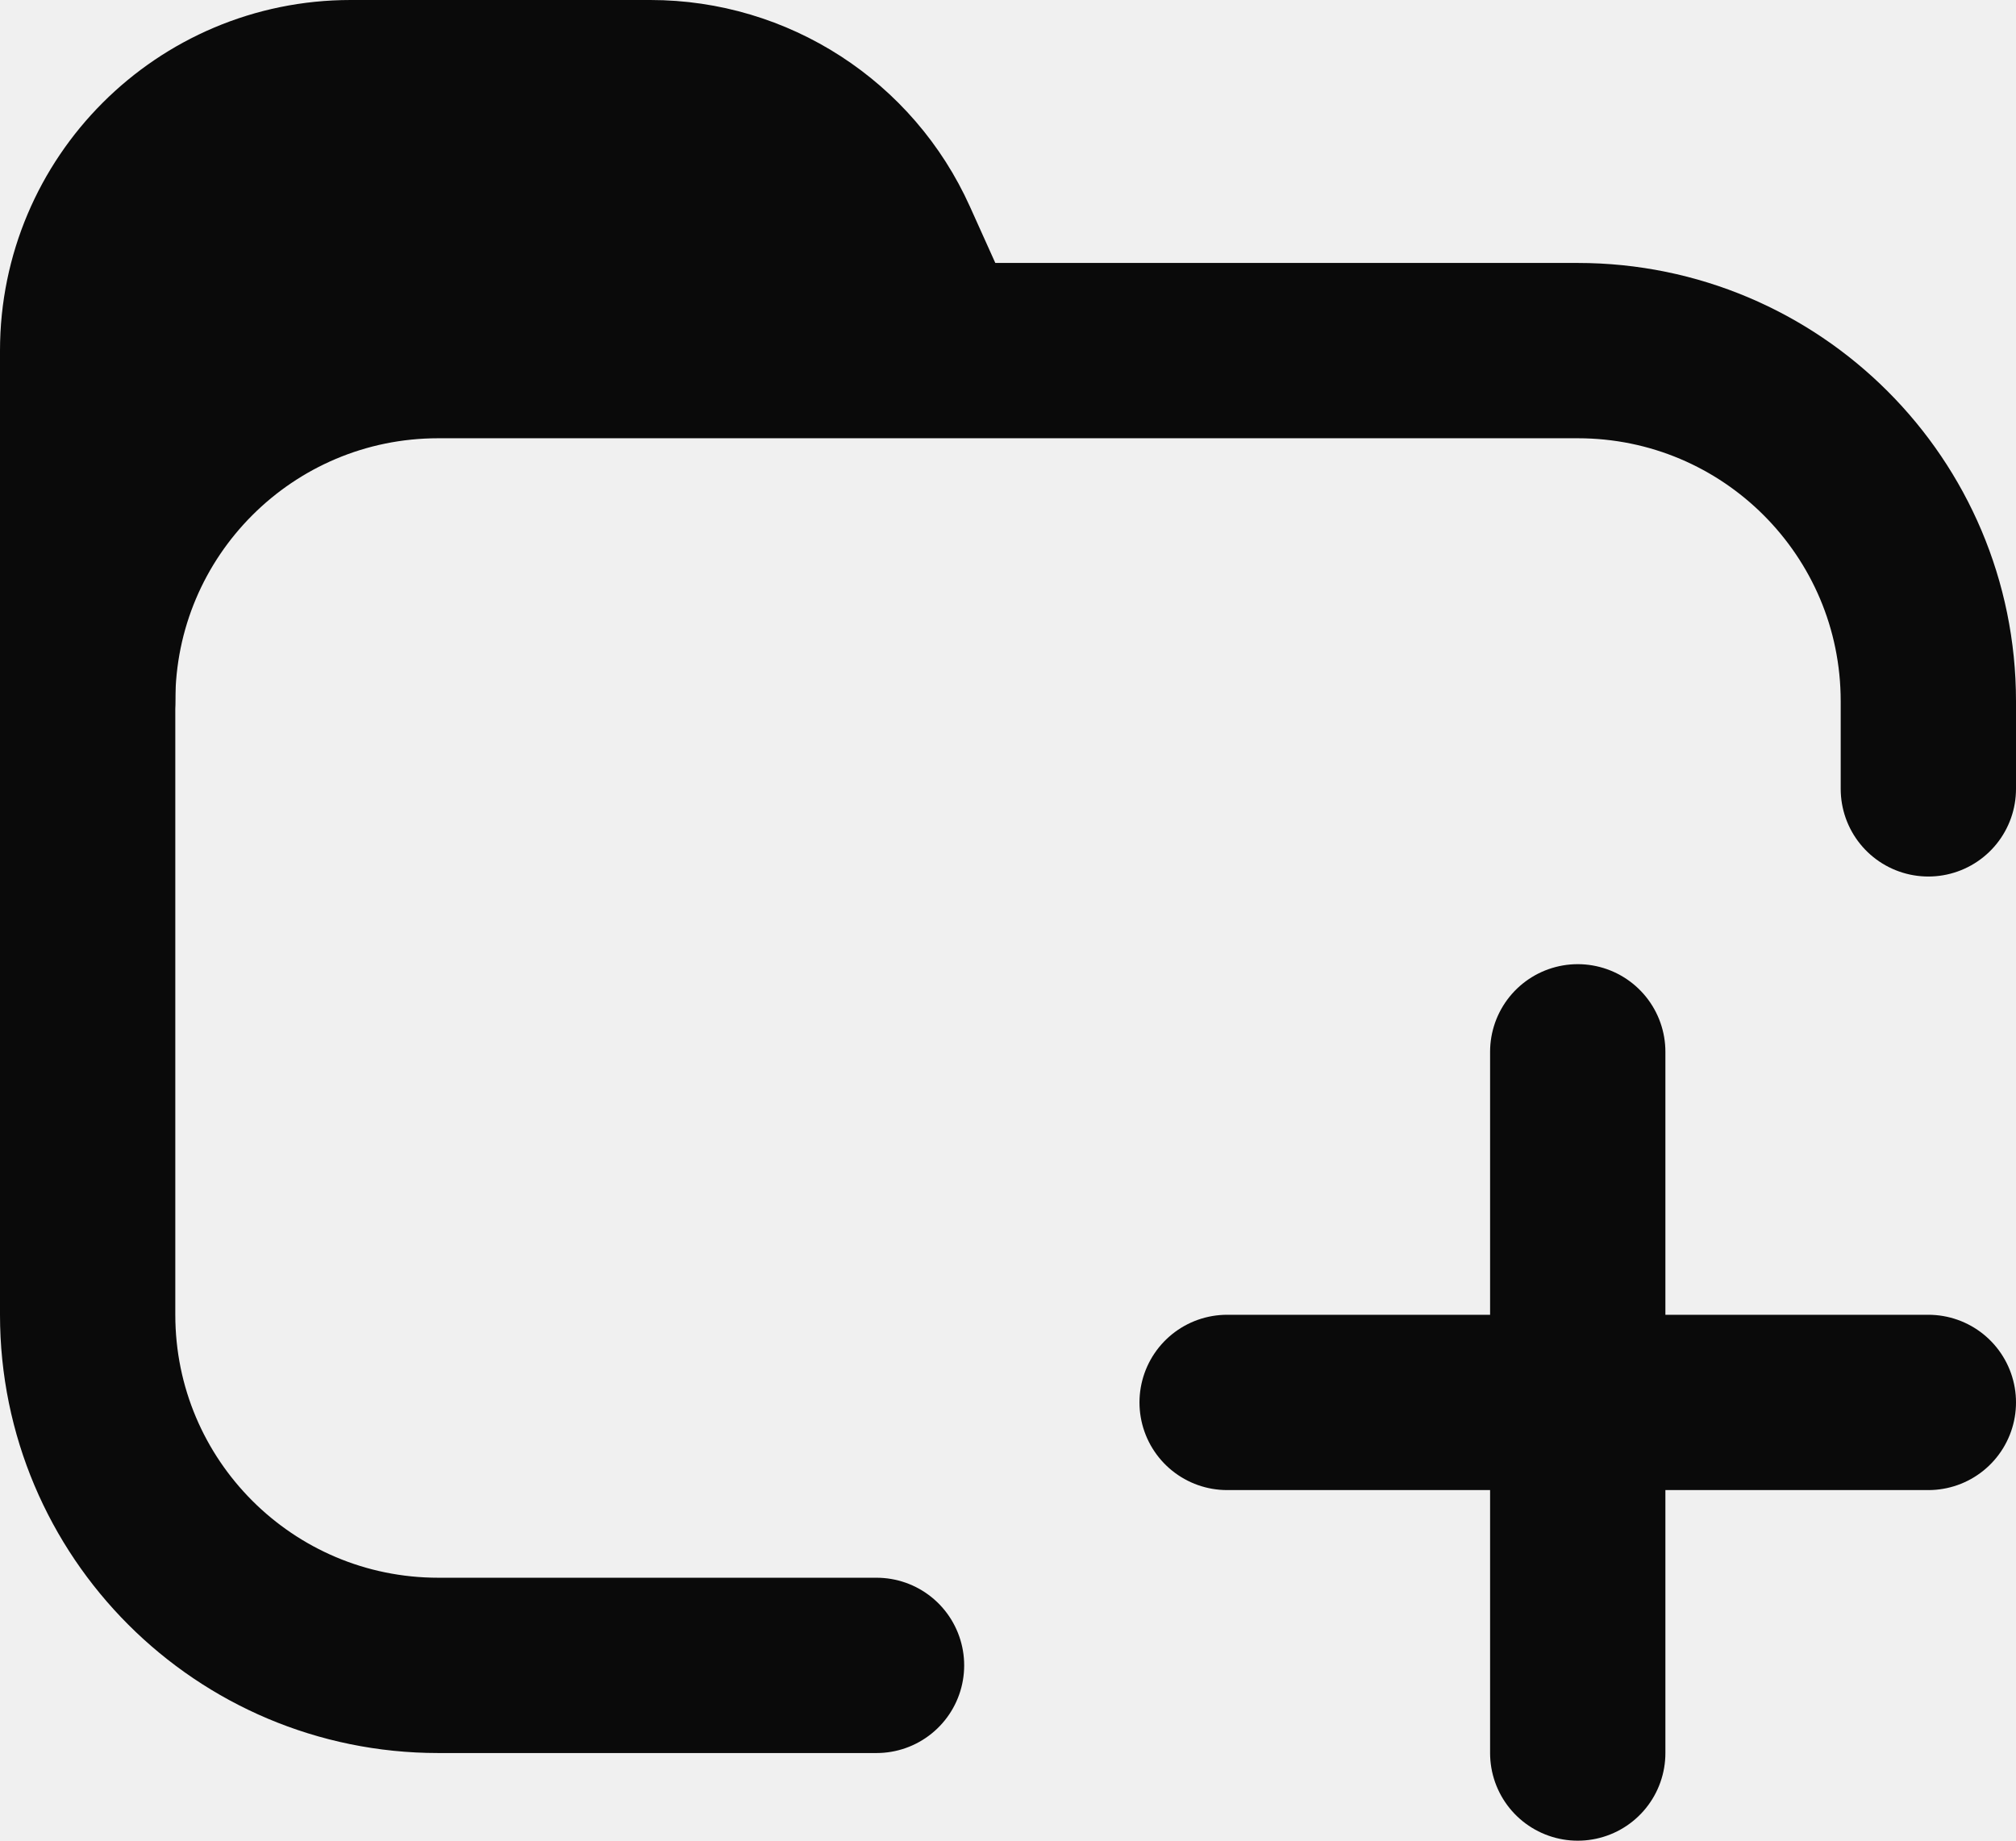
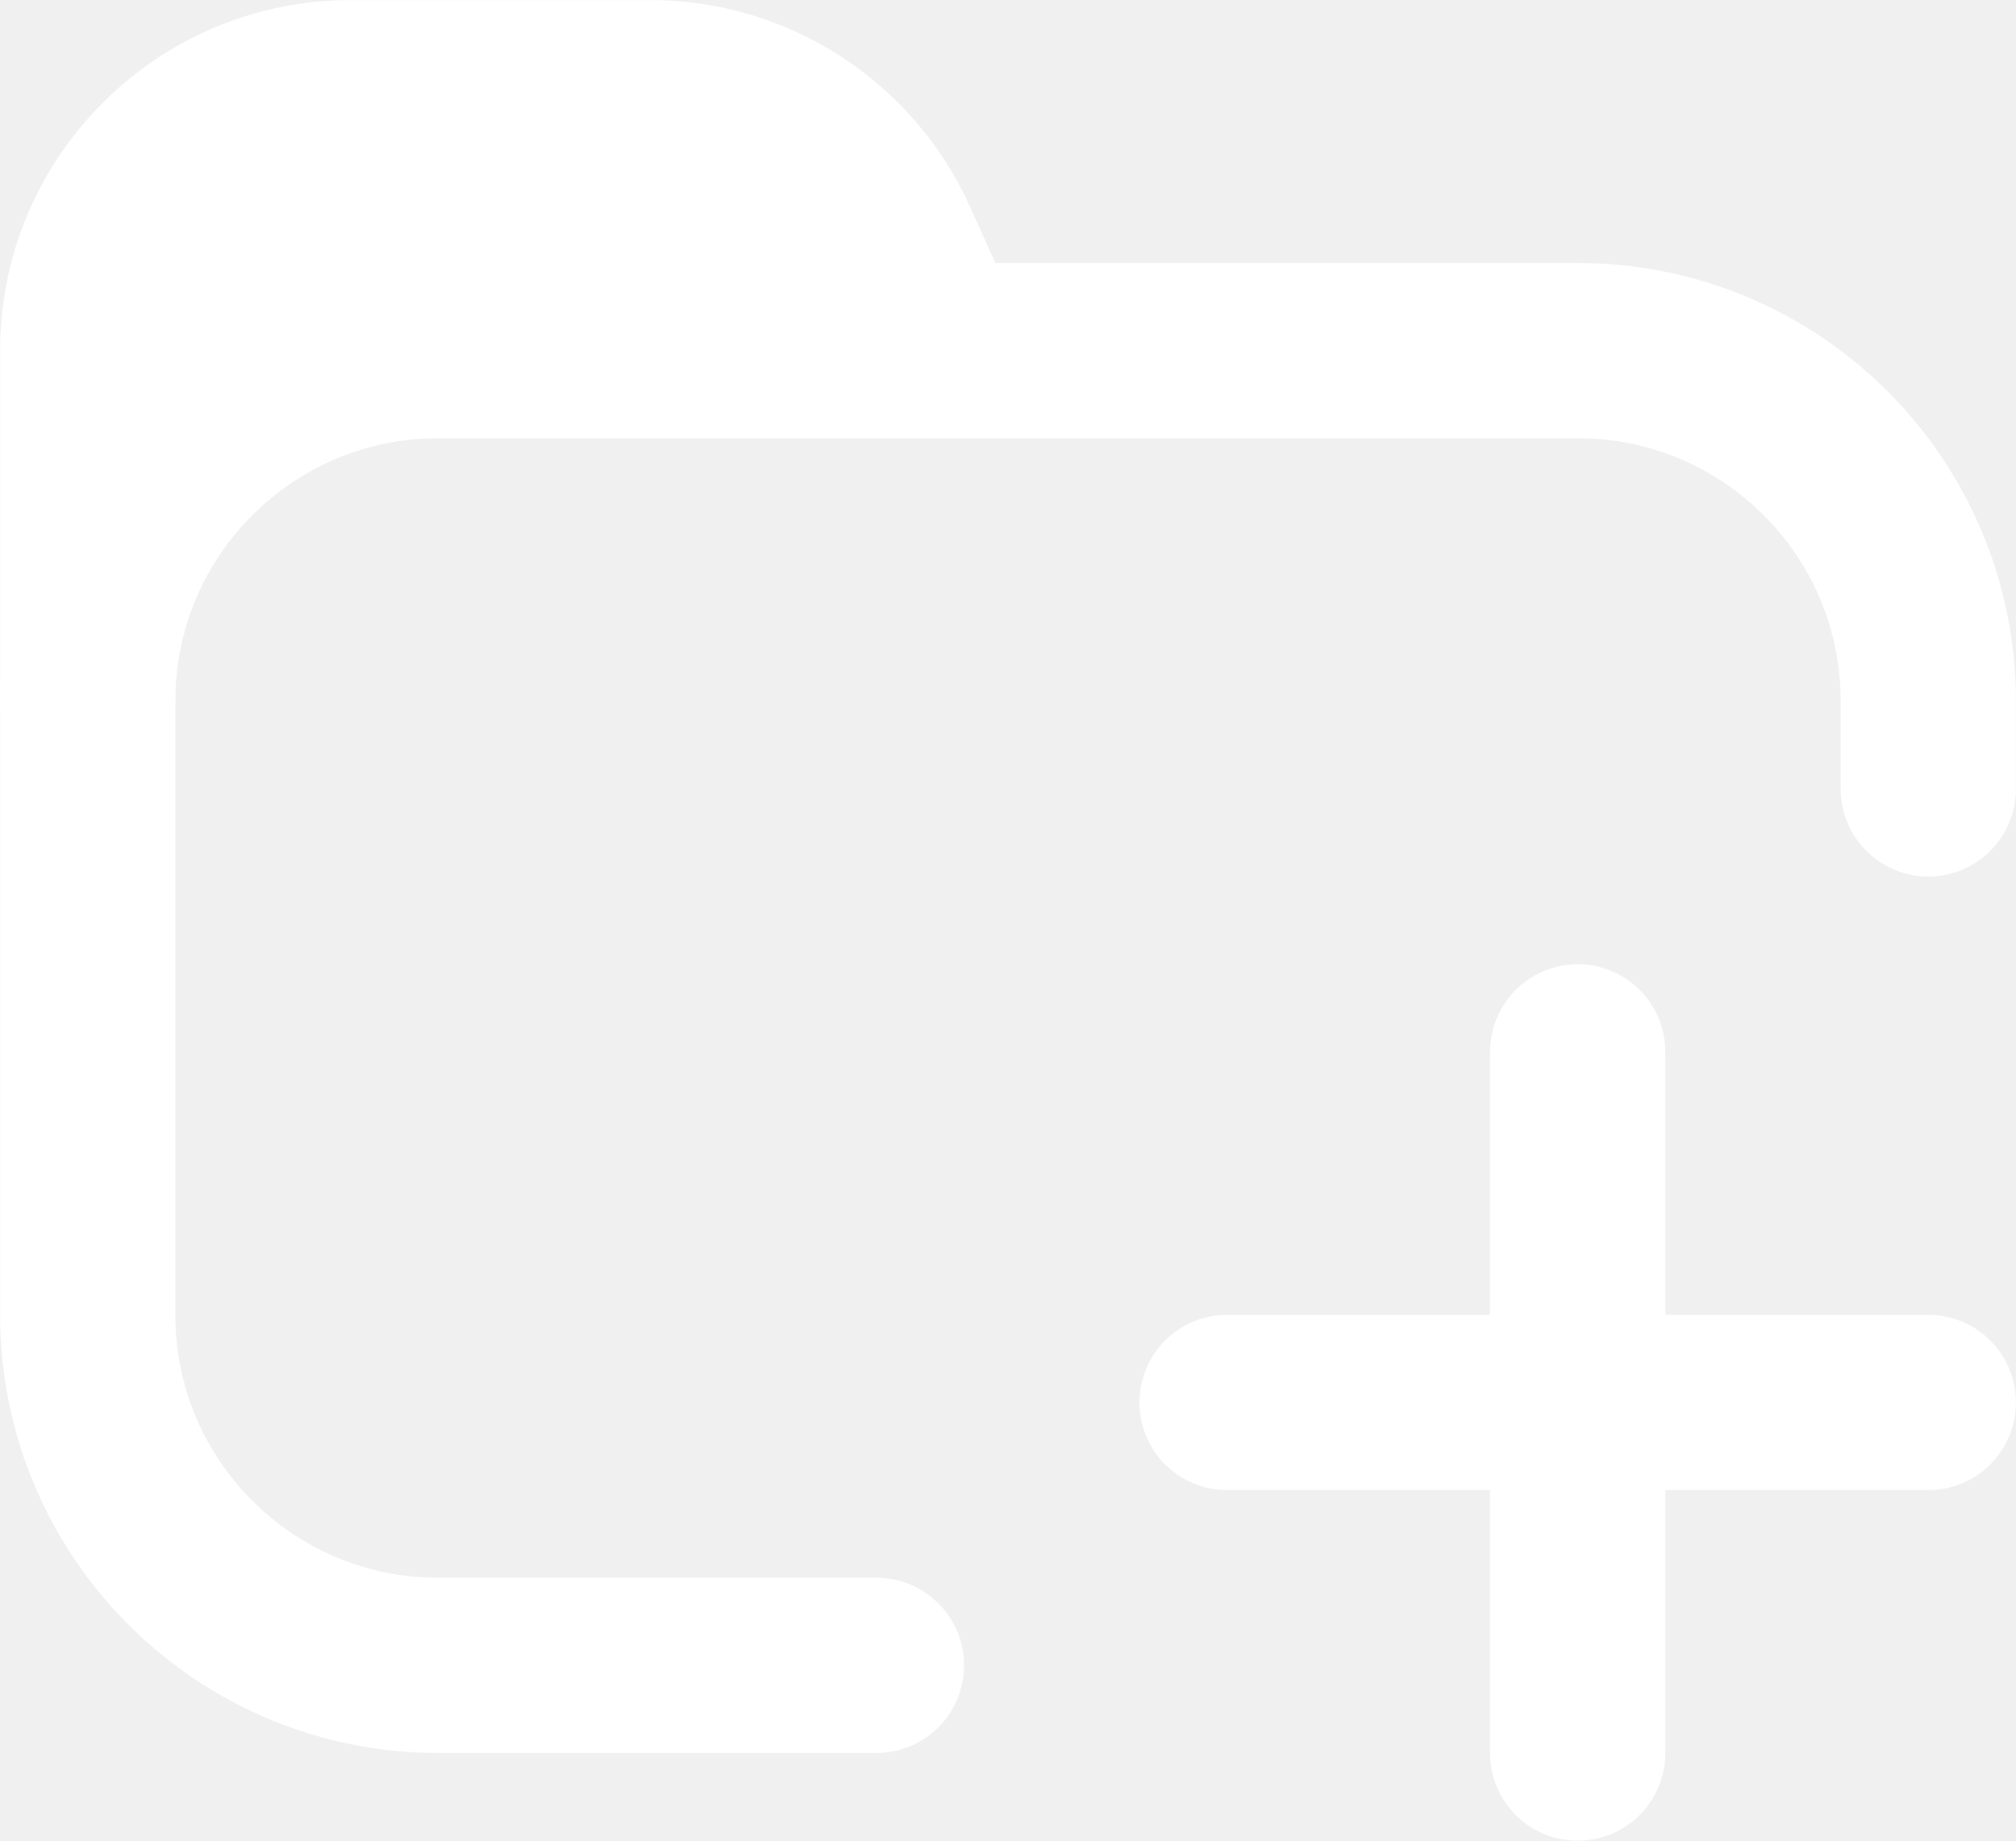
- <svg xmlns="http://www.w3.org/2000/svg" preserveAspectRatio="none" overflow="visible" style="display: block;" width="11.5" height="10.5" viewBox="0 0 11.5 10.5" fill="none">
+ <svg xmlns="http://www.w3.org/2000/svg" preserveAspectRatio="none" overflow="visible" style="display: block;" width="12" height="10.957" viewBox="0 0 12 10.957" fill="none">
  <g id="Group">
-     <path id="Vector" d="M2.5 2H5.364L5.066 1.364C4.819 0.837 4.29 0.5 3.708 0.5H2C1.172 0.5 0.5 1.172 0.5 2V4C0.5 2.895 1.395 2 2.5 2Z" fill="#0A0A0A" />
-     <path id="Vector_2" d="M11 8H7" stroke="#0A0A0A" stroke-linecap="round" stroke-linejoin="round" />
-     <path id="Vector_3" d="M9 10V6" stroke="#0A0A0A" stroke-linecap="round" stroke-linejoin="round" />
-     <path id="Vector_4" d="M0.5 4V2C0.5 1.172 1.172 0.5 2 0.5H3.71C4.3 0.5 4.835 0.846 5.077 1.384L5.236 1.737" stroke="#0A0A0A" stroke-linecap="round" stroke-linejoin="round" />
-     <path id="Vector_5" d="M11 4.5V4C11 2.895 10.105 2 9 2H2.5C1.395 2 0.5 2.895 0.5 4V7.5C0.5 8.605 1.395 9.5 2.5 9.5H5" stroke="#0A0A0A" stroke-linecap="round" stroke-linejoin="round" />
+     <path id="Vector" d="M2.609 2.087H5.597L5.286 1.423C5.029 0.873 4.477 0.522 3.869 0.522H2.087C1.223 0.522 0.522 1.223 0.522 2.087V4.174C0.522 3.021 1.456 2.087 2.609 2.087Z" fill="white" />
+     <path id="Vector_2" d="M11.478 8.348H7.304" stroke="white" stroke-width="1.043" stroke-linecap="round" stroke-linejoin="round" />
+     <path id="Vector_3" d="M9.391 10.435V6.261" stroke="white" stroke-width="1.043" stroke-linecap="round" stroke-linejoin="round" />
+     <path id="Vector_4" d="M0.522 4.174V2.087C0.522 1.223 1.223 0.522 2.087 0.522H3.871C4.486 0.522 5.045 0.883 5.298 1.444L5.464 1.812" stroke="white" stroke-width="1.043" stroke-linecap="round" stroke-linejoin="round" />
+     <path id="Vector_5" d="M11.478 4.696V4.174C11.478 3.021 10.544 2.087 9.391 2.087H2.609C1.456 2.087 0.522 3.021 0.522 4.174V7.826C0.522 8.979 1.456 9.913 2.609 9.913H5.217" stroke="white" stroke-width="1.043" stroke-linecap="round" stroke-linejoin="round" />
  </g>
</svg>
